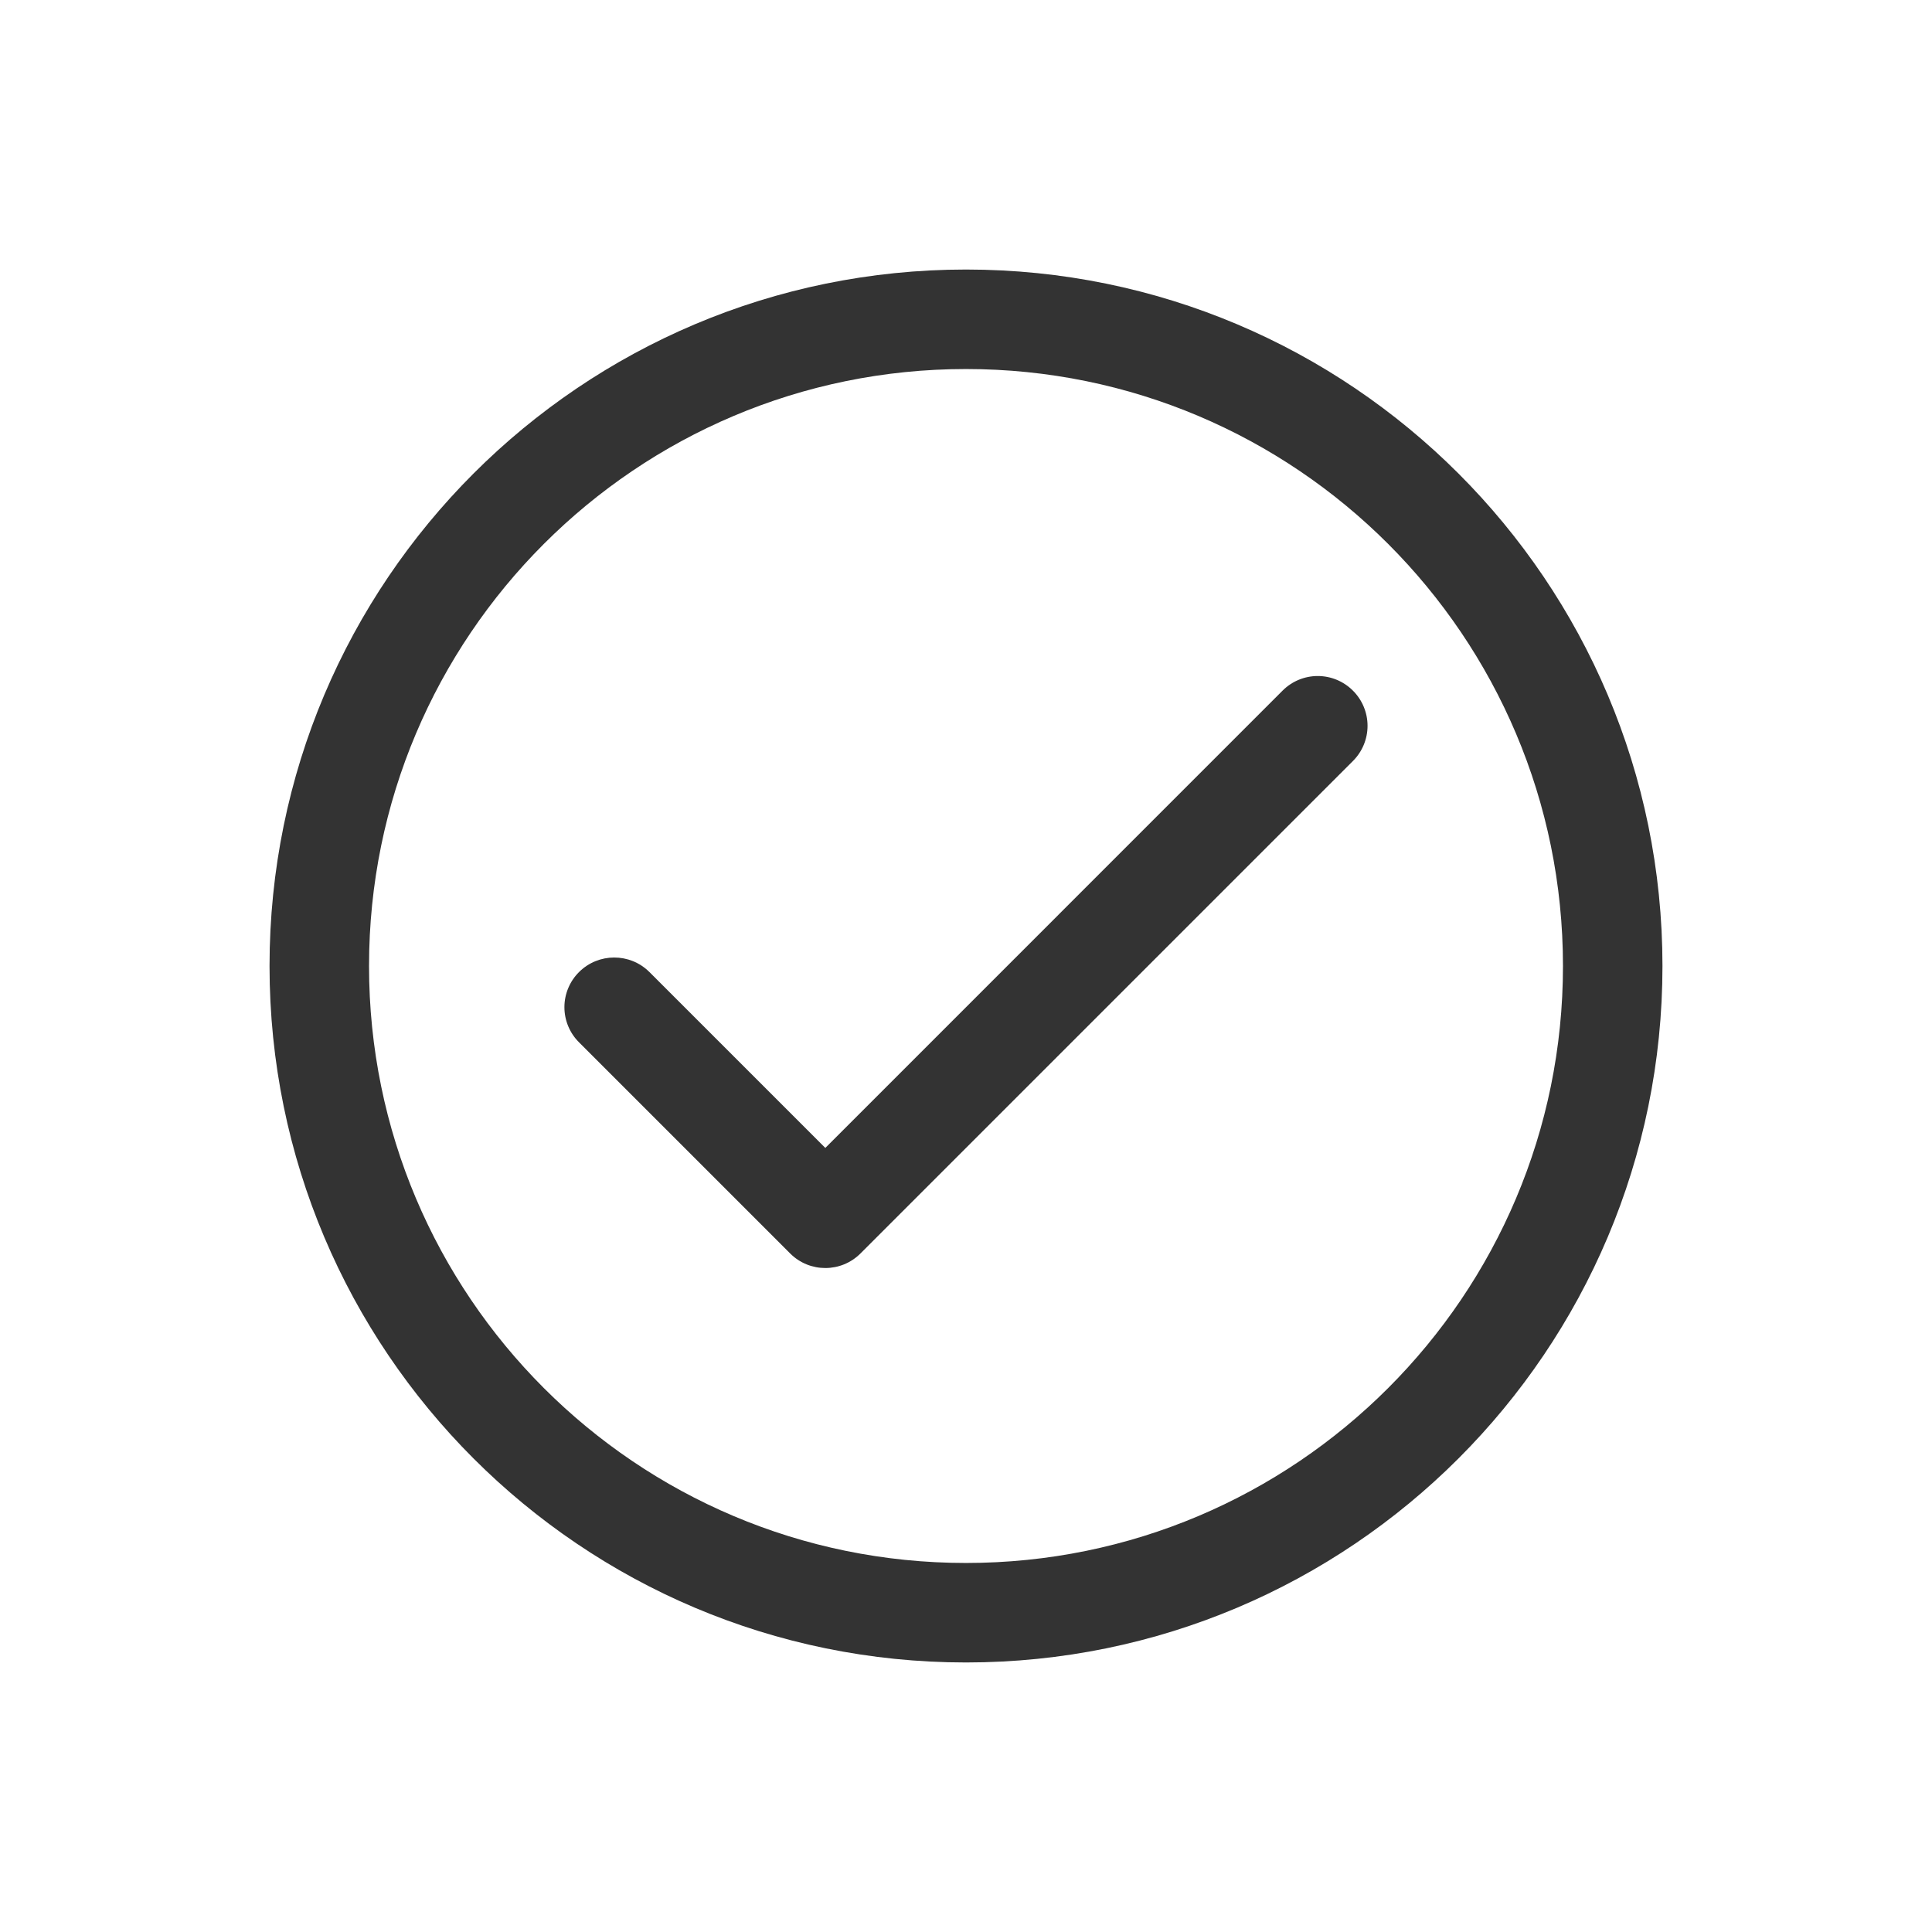
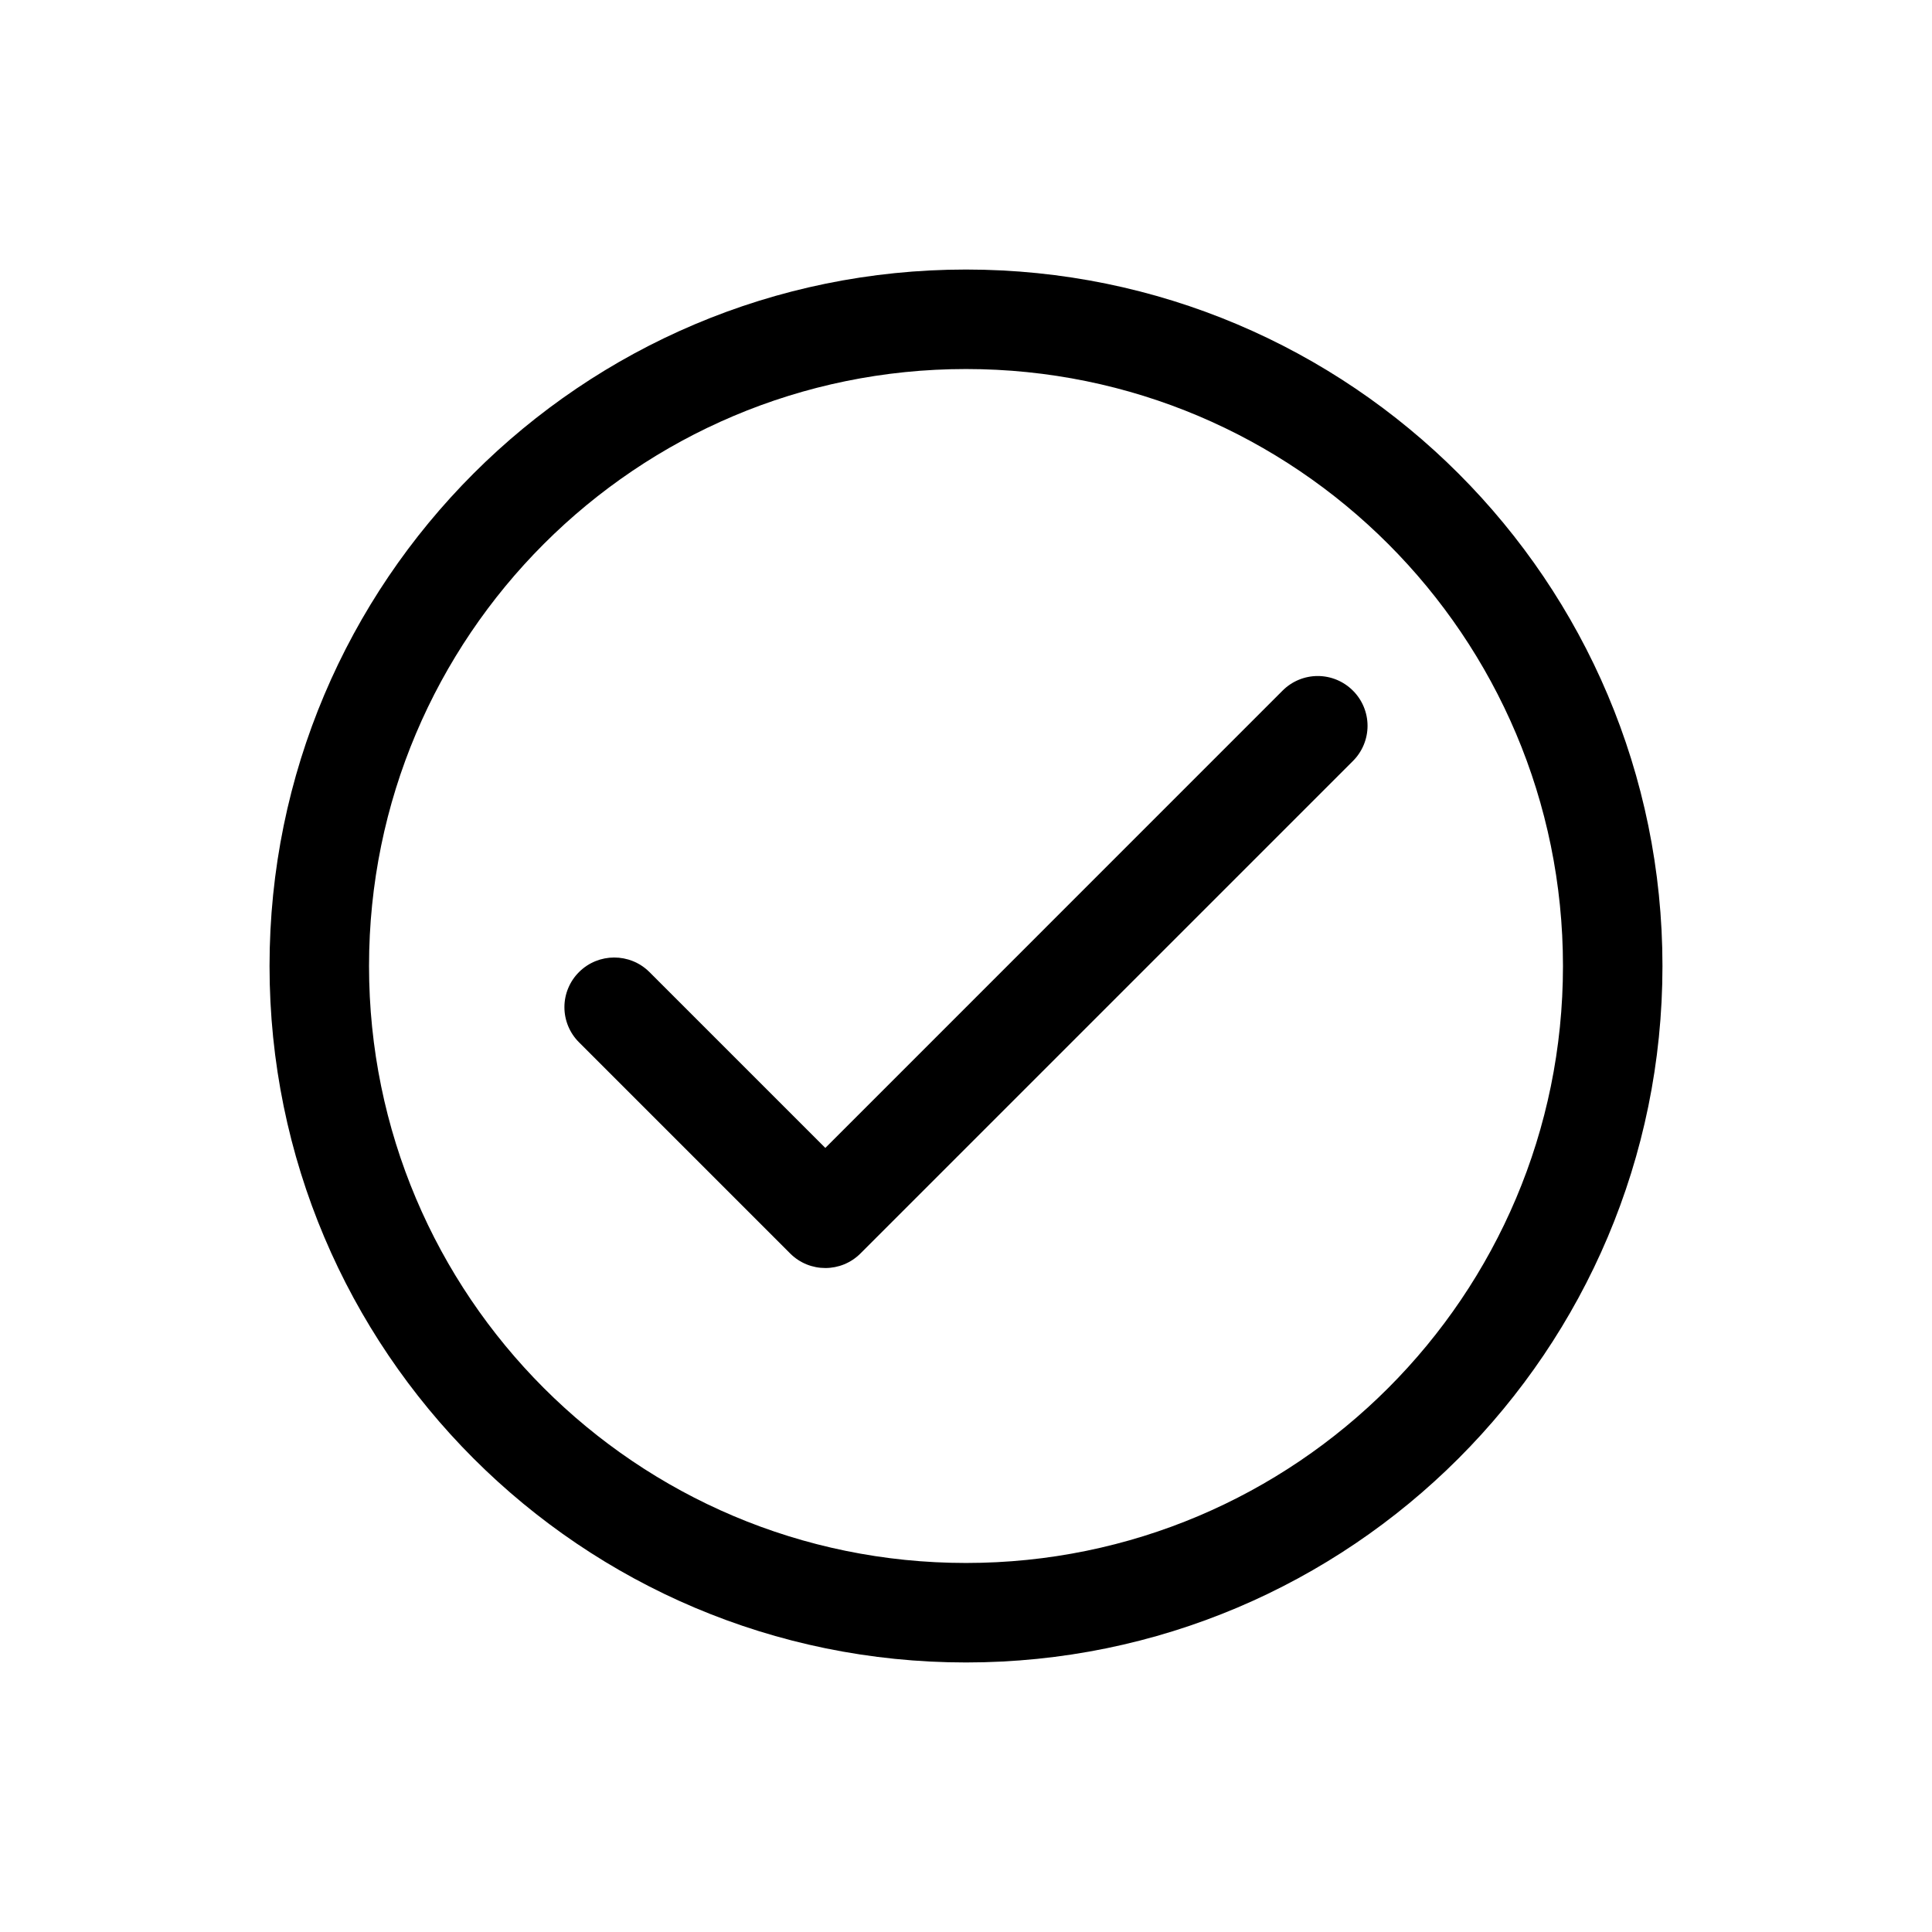
- <svg xmlns="http://www.w3.org/2000/svg" t="1541667955123" class="icon" style="" viewBox="0 0 1024 1024" version="1.1" p-id="2742" width="200" height="200">
+ <svg xmlns="http://www.w3.org/2000/svg" class="icon" viewBox="0 0 1024 1024" width="200" height="200">
  <defs>
-     <style type="text/css" />
+     <style />
  </defs>
-   <path d="M512 881.141C308.129 881.141 142.859 715.871 142.859 512S308.129 142.859 512 142.859s369.141 165.27 369.141 369.141-165.27 369.141-369.141 369.141z m0-52.734c174.735 0 316.406-141.671 316.406-316.406S686.735 195.594 512 195.594 195.594 337.265 195.594 512s141.671 316.406 316.406 316.406z m-74.566-219.981l242.341-242.367a26.314 26.314 0 0 1 37.31 0 26.314 26.314 0 0 1 0 37.283l-261.009 261.009a26.341 26.341 0 0 1-37.23 0.053L306.863 552.421a26.262 26.262 0 0 1 0.053-37.23 26.446 26.446 0 0 1 37.23-0.053l93.287 93.287z" fill="#333333" p-id="2743" />
+   <path d="M512 881.14c-203.871 0-369.14-165.269-369.14-369.14S308.128 142.86 512 142.86 881.14 308.128 881.14 512 715.872 881.14 512 881.14zm0-52.734c174.735 0 316.406-141.67 316.406-316.406S686.736 195.594 512 195.594 195.594 337.264 195.594 512 337.264 828.406 512 828.406zm-74.566-219.981l242.34-242.367a26.314 26.314 0 0 1 37.31 0 26.314 26.314 0 0 1 0 37.283L456.075 664.35a26.34 26.34 0 0 1-37.23.052L306.863 552.421a26.262 26.262 0 0 1 .053-37.23 26.446 26.446 0 0 1 37.23-.053l93.288 93.287z" />
</svg>
